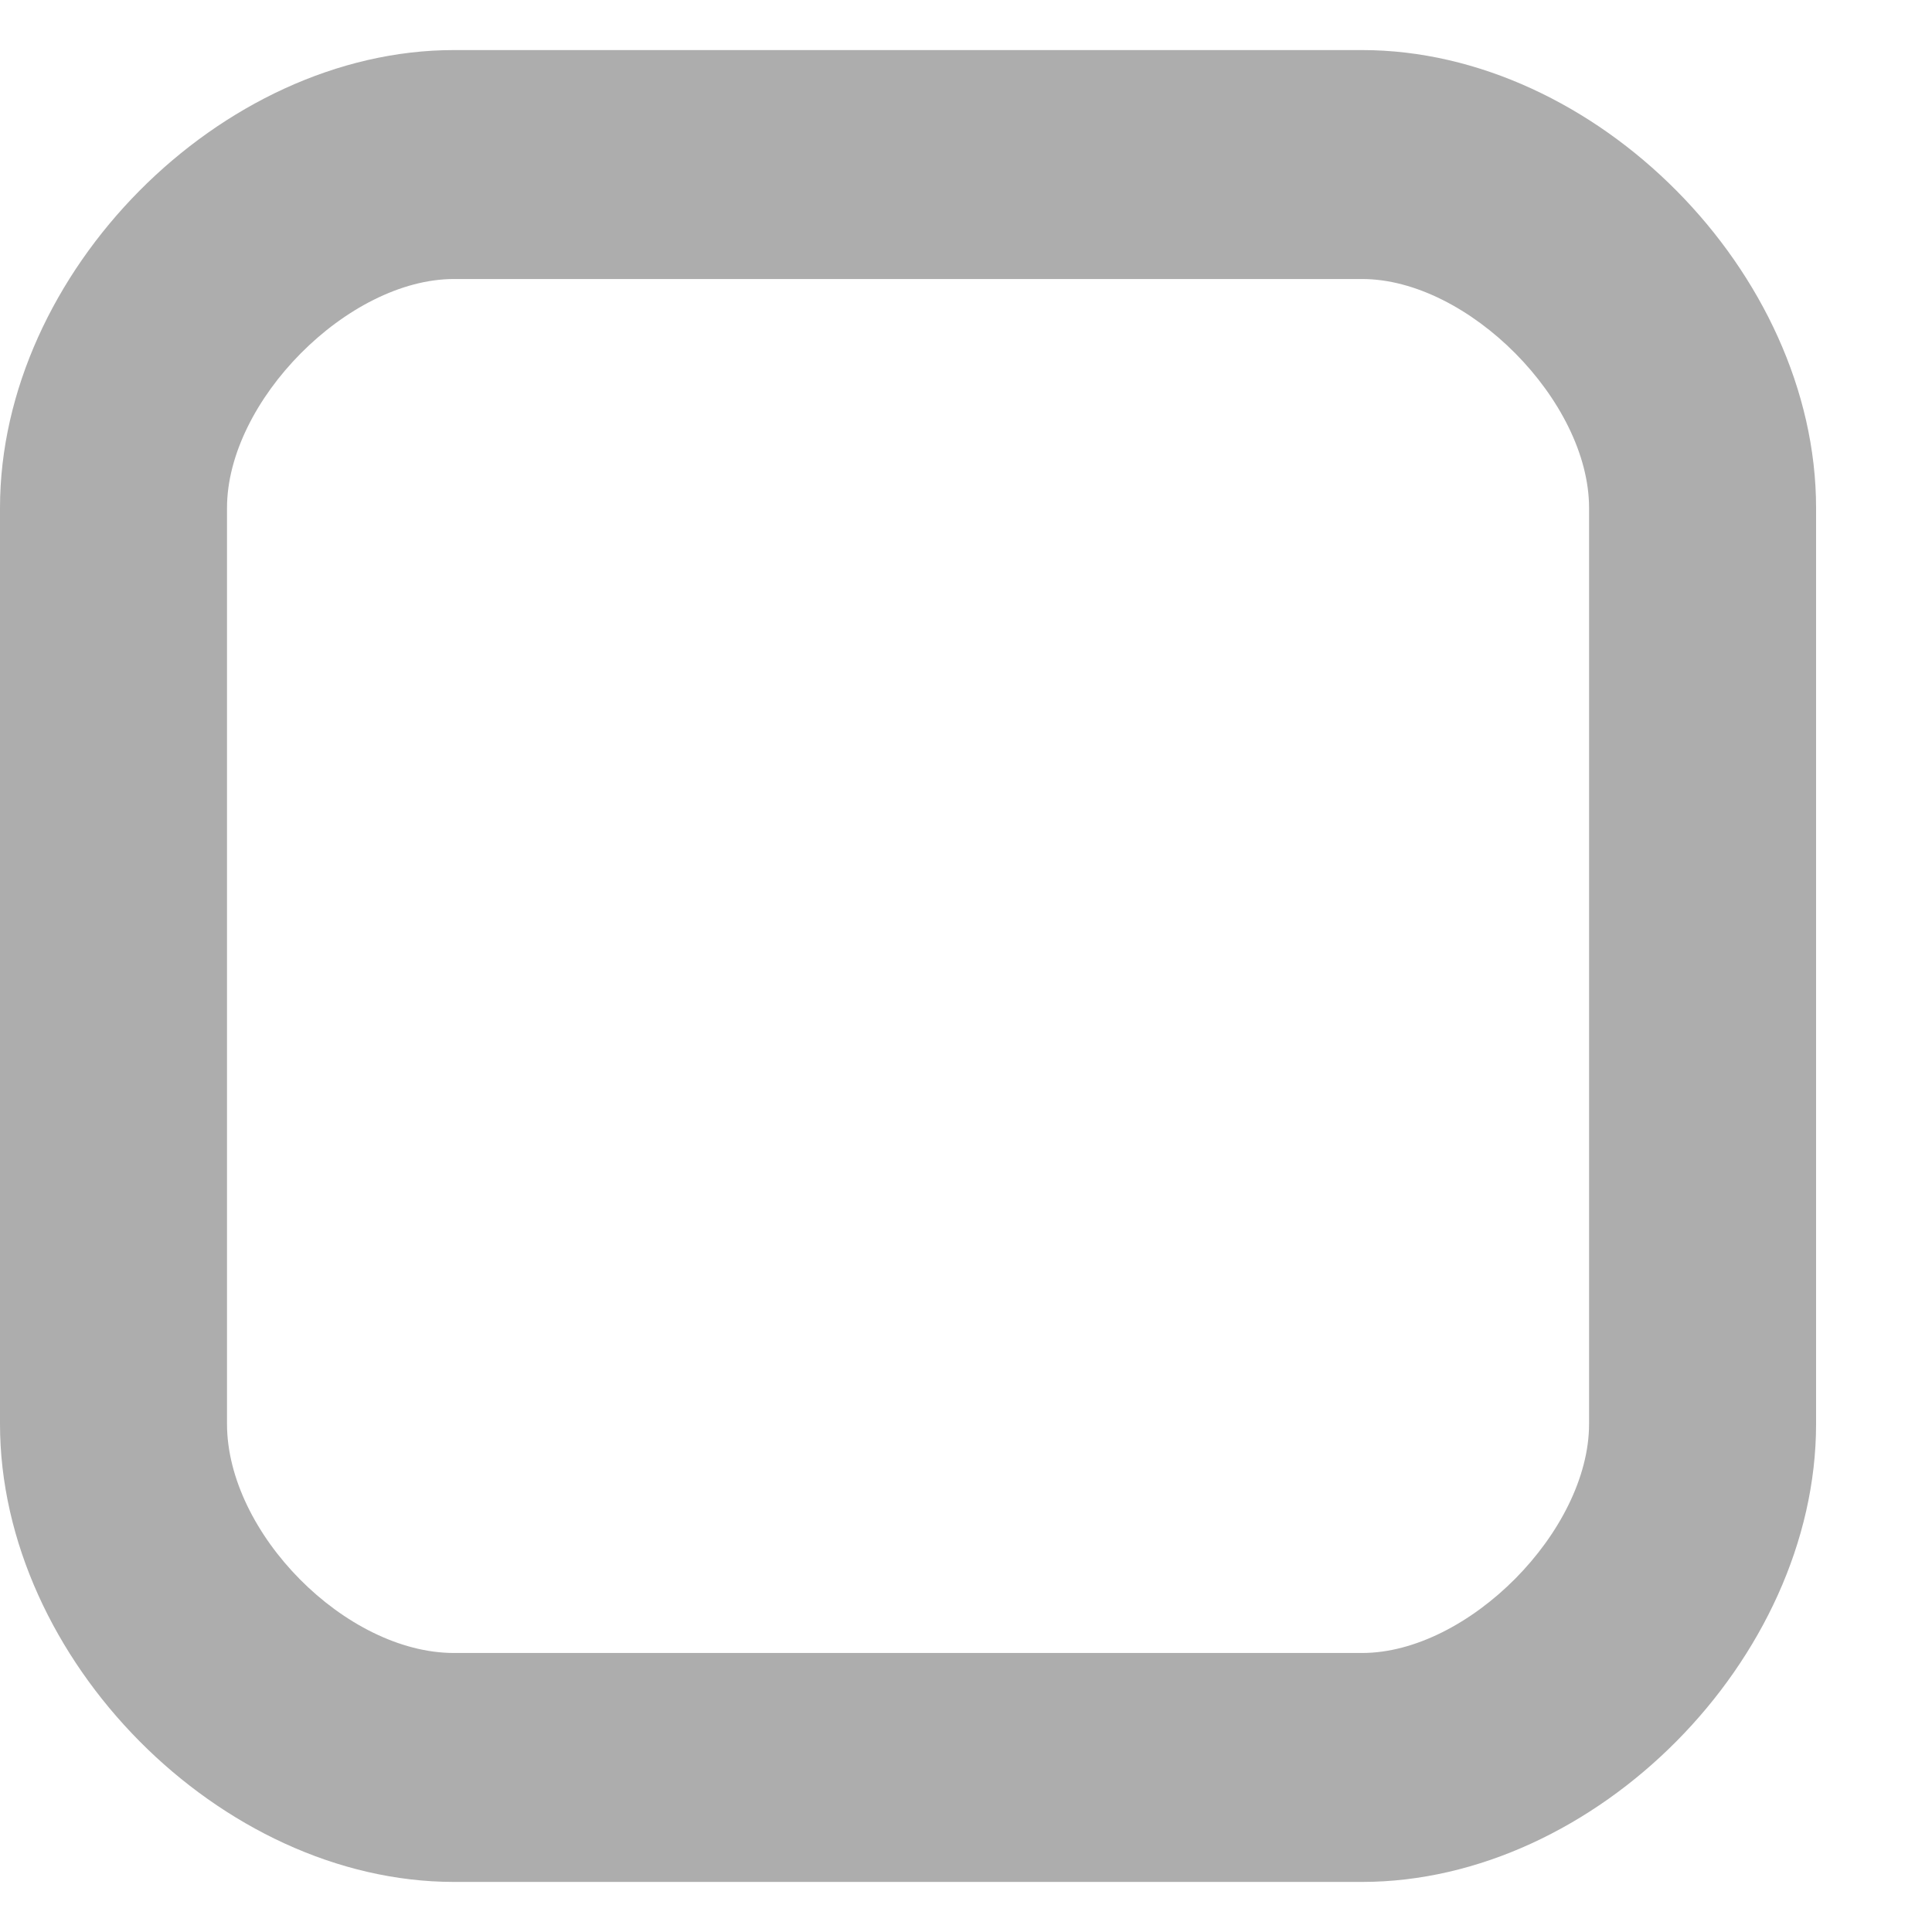
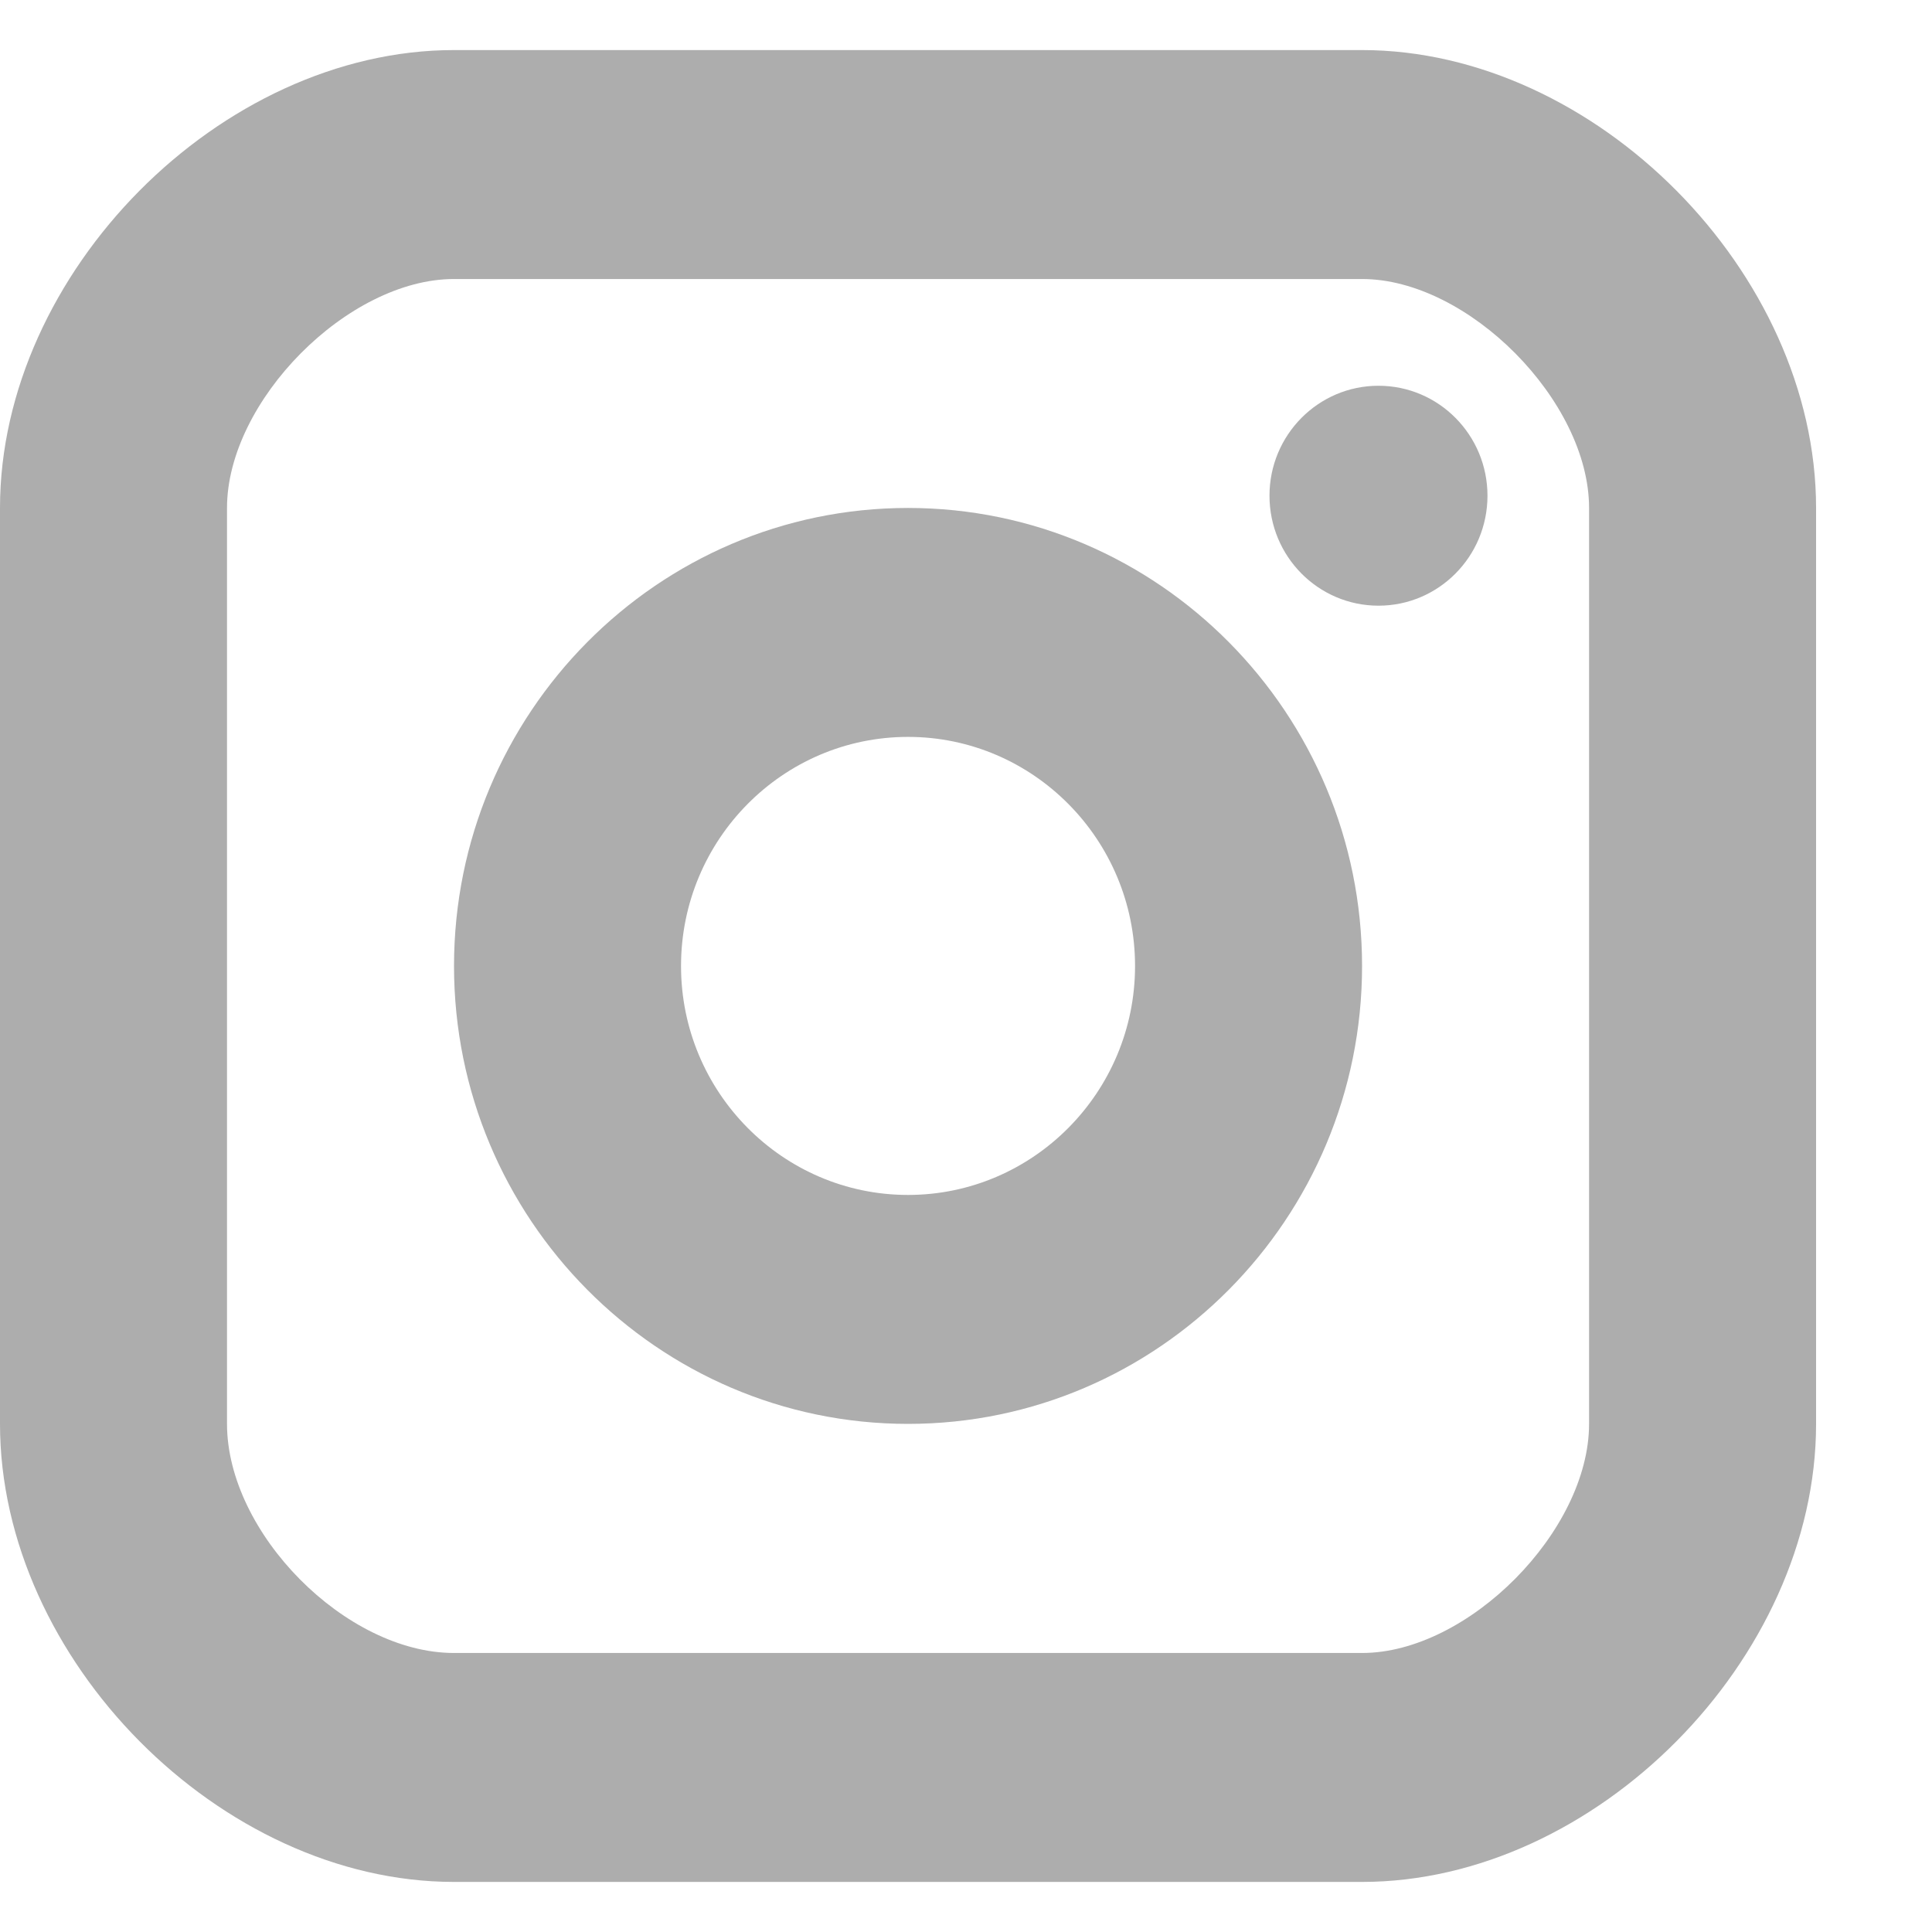
<svg xmlns="http://www.w3.org/2000/svg" width="12" height="12" viewBox="0 0 12 12" fill="none">
+   <ellipse cx="8.562" cy="3.079" rx="0.677" ry="0.683" fill="#ADADAD" />
+   <path fill-rule="evenodd" clip-rule="evenodd" d="M5.64 8.844C4.085 8.844 2.82 7.568 2.82 6C2.82 4.431 4.085 3.155 5.64 3.155C7.195 3.155 8.46 4.431 8.46 6C8.46 7.568 7.195 8.844 5.64 8.844ZM5.64 4.577C4.862 4.577 4.23 5.215 4.23 6C4.23 6.784 4.862 7.422 5.64 7.422C6.417 7.422 7.05 6.784 7.05 6C7.05 5.215 6.417 4.577 5.64 4.577Z" fill="#ADADAD" />
  <path fill-rule="evenodd" clip-rule="evenodd" d="M8.46 11.689H2.82C1.37 11.689 0 10.306 0 8.844V3.155C0 1.693 1.37 0.311 2.82 0.311H8.46C9.909 0.311 11.28 1.693 11.28 3.155V8.844C11.28 10.306 9.909 11.689 8.46 11.689ZM2.82 1.733C2.161 1.733 1.41 2.491 1.41 3.155V8.844C1.41 9.522 2.148 10.267 2.82 10.267H8.46C9.119 10.267 9.87 9.509 9.87 8.844V3.155C9.87 2.491 9.119 1.733 8.46 1.733H2.82Z" fill="#ADADAD" />
</svg>
